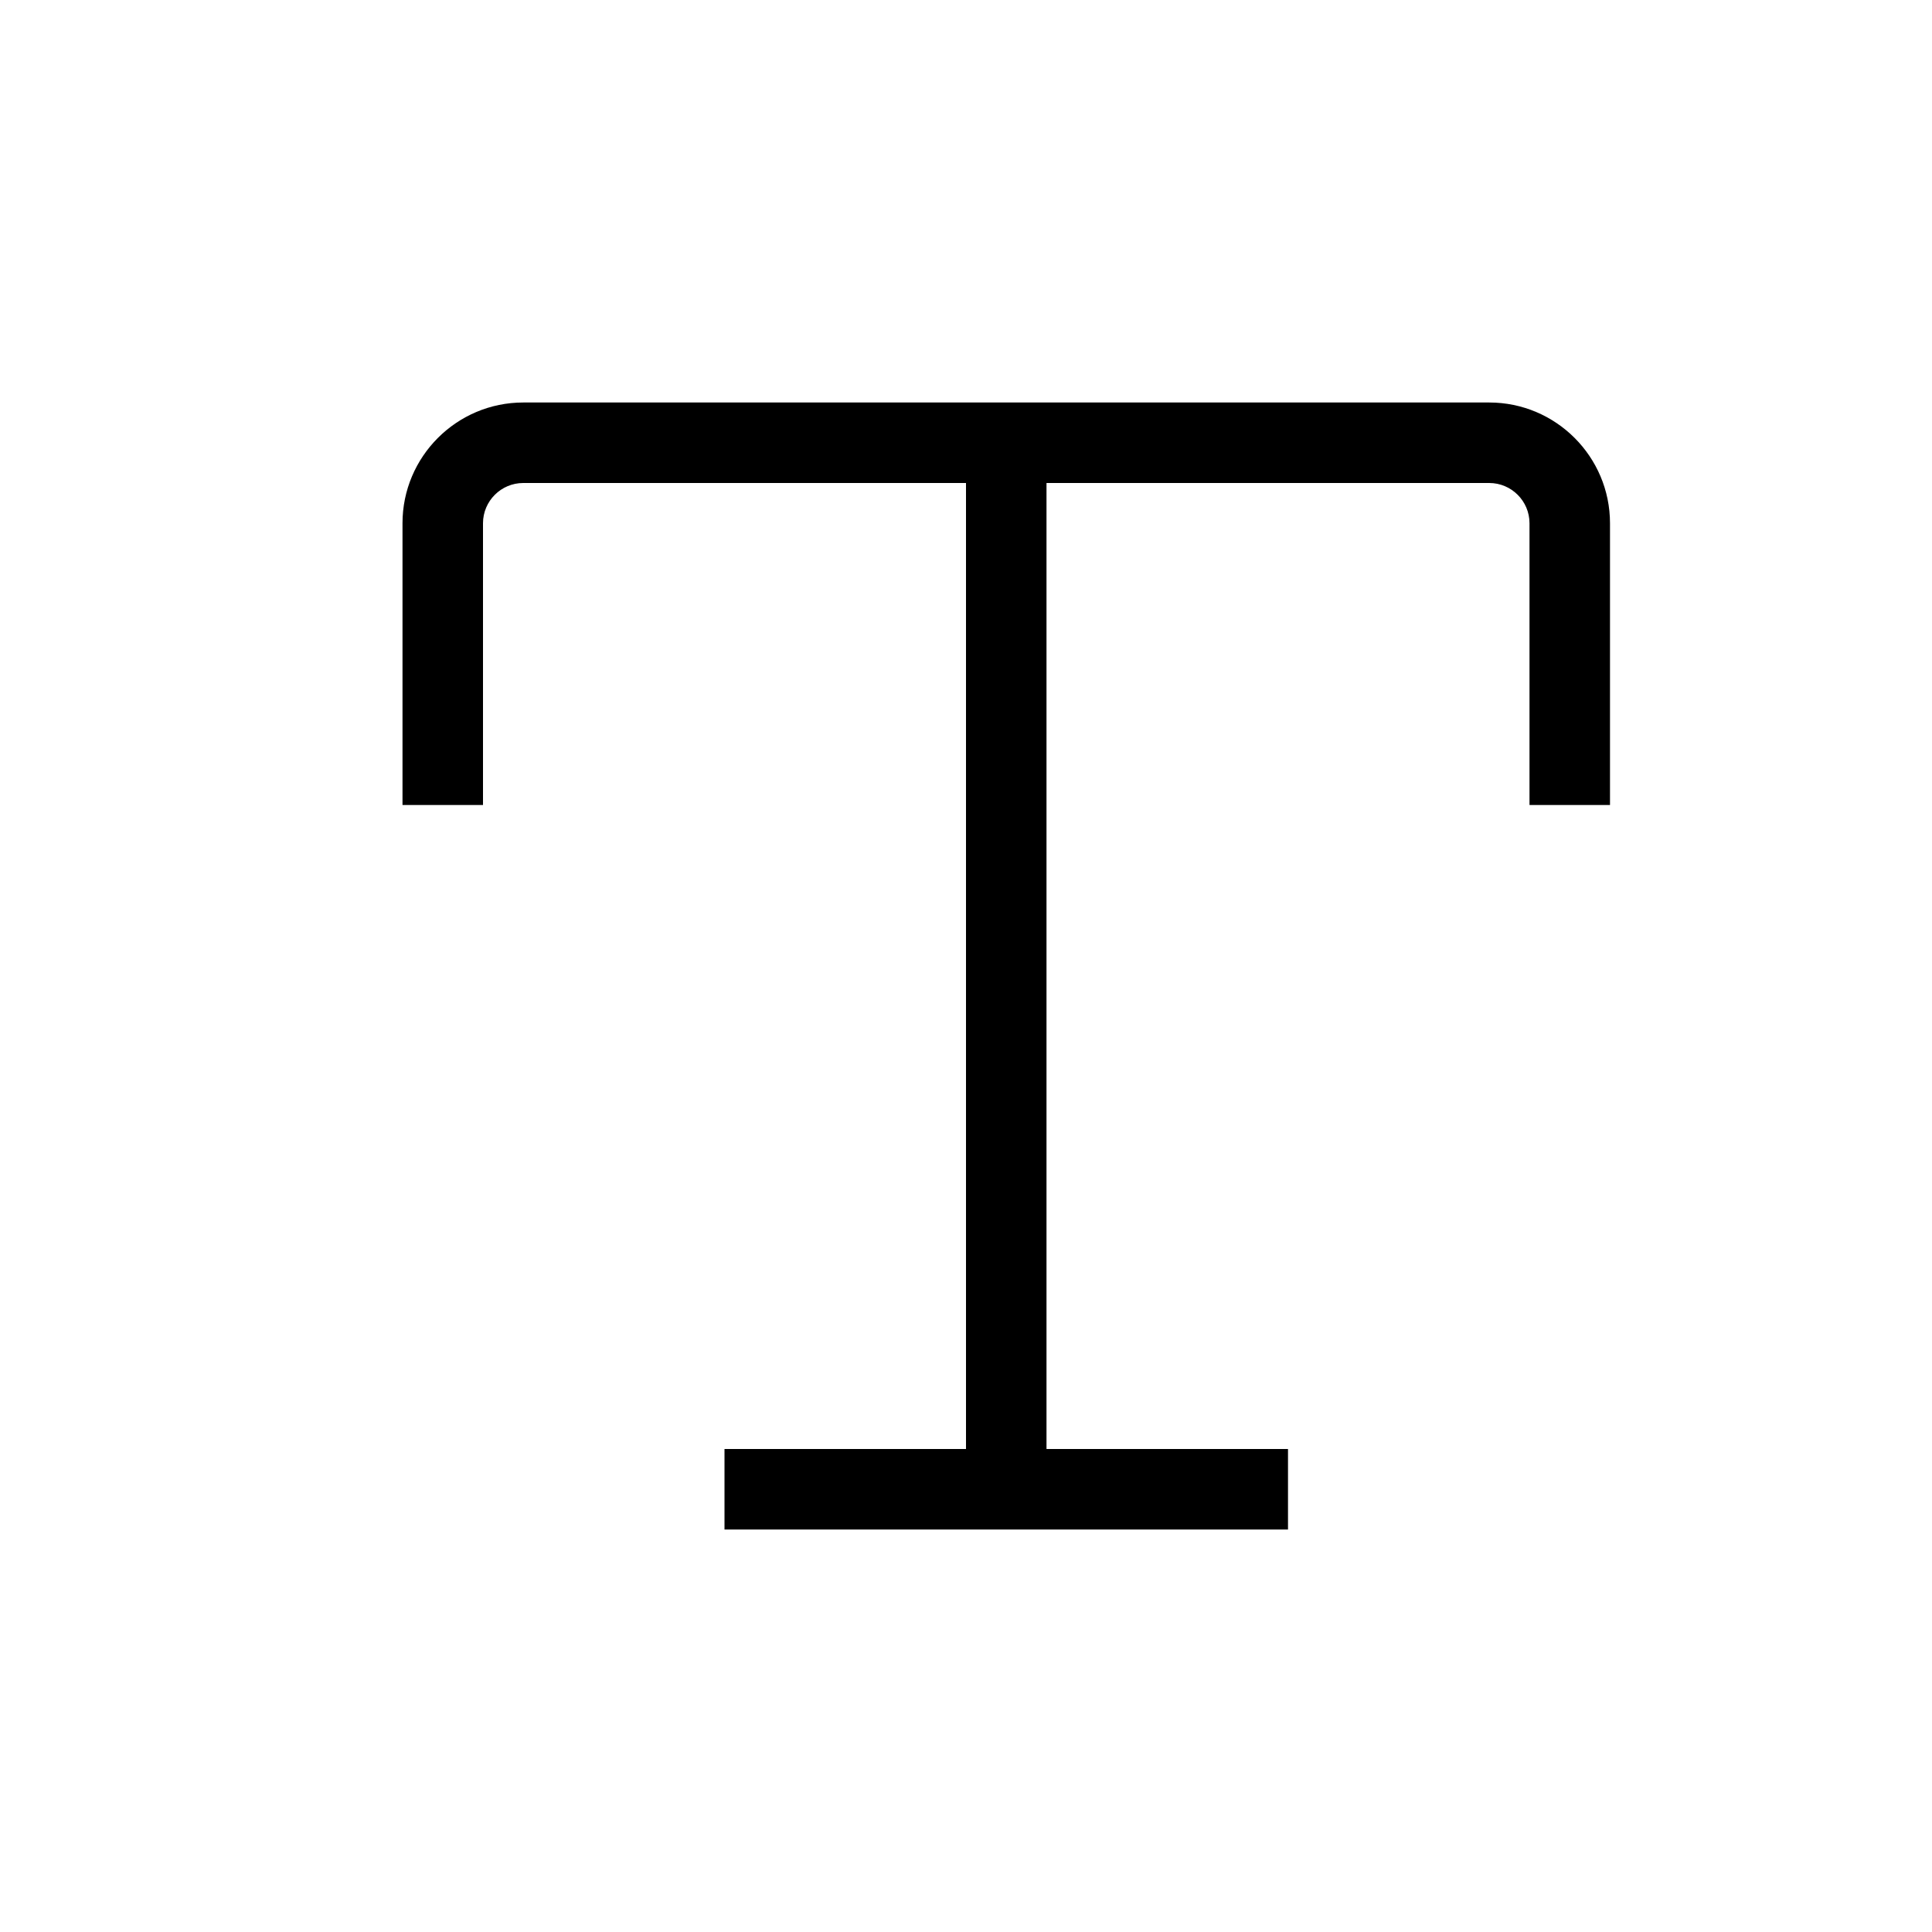
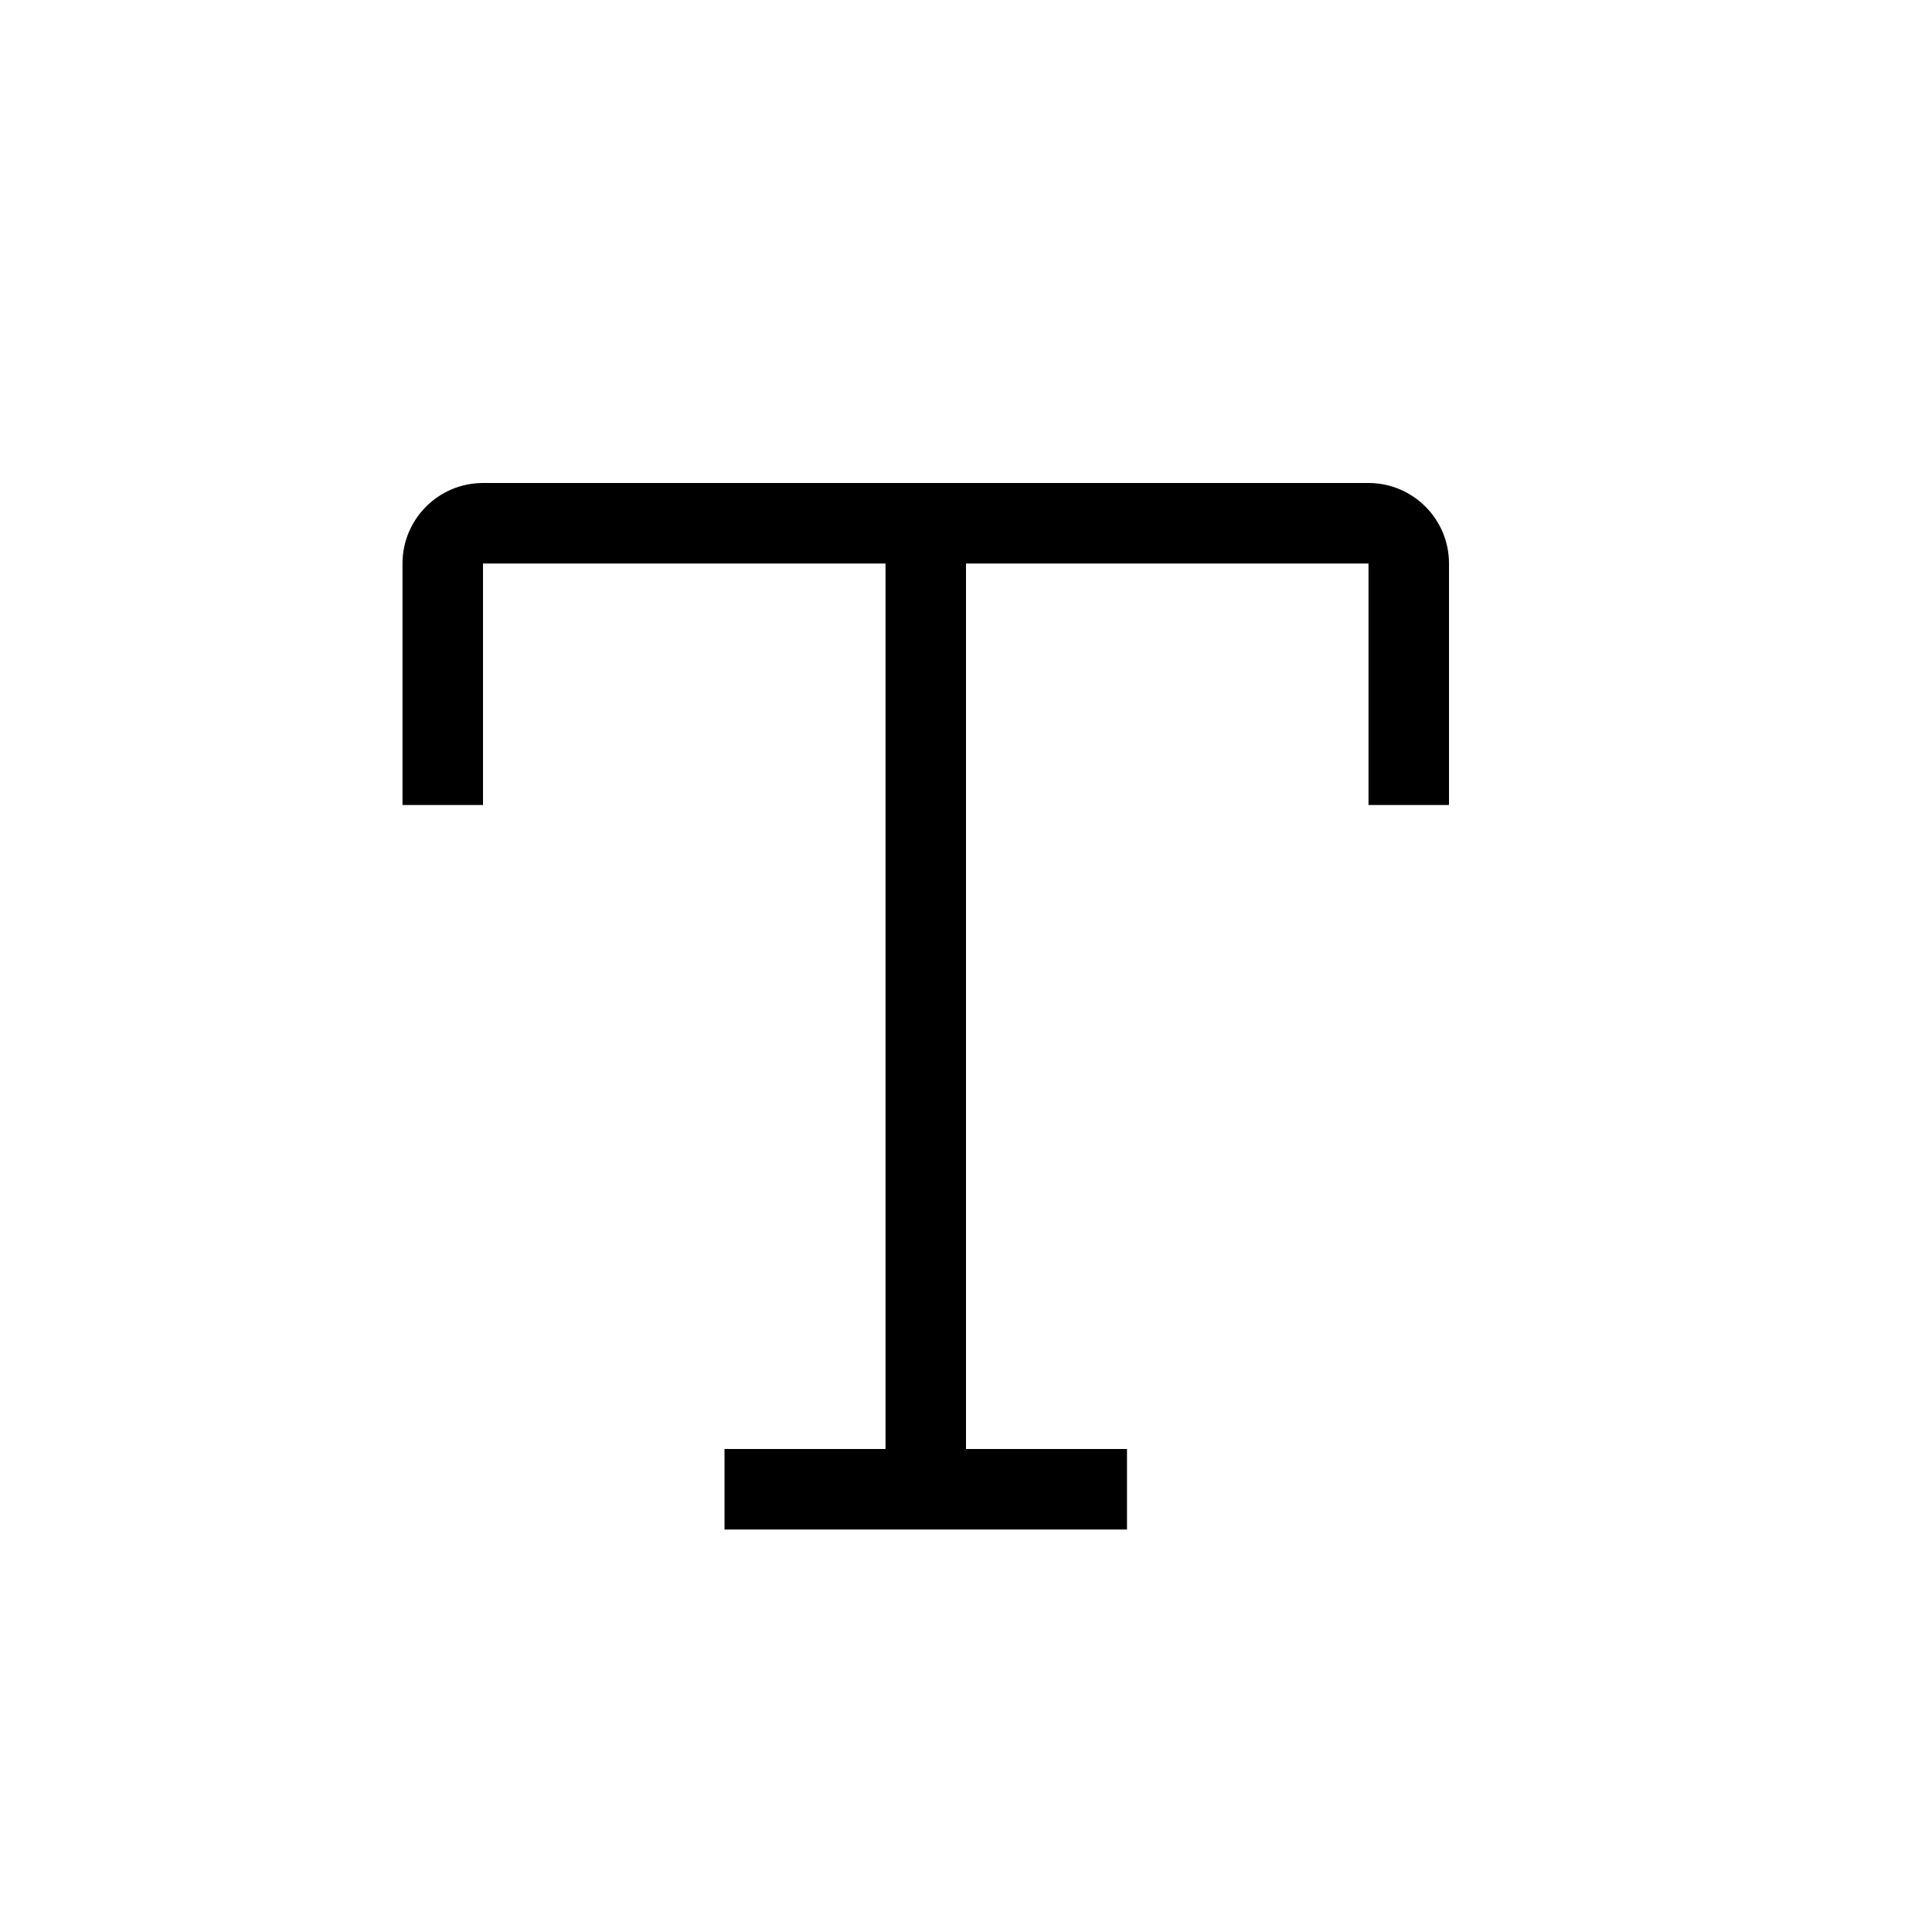
<svg xmlns="http://www.w3.org/2000/svg" width="24" height="24" viewBox="0 0 24 24">
-   <path d="M18.5,5 L13,5 L12,5 L6.5,5 C5.673,5 5,5.673 5,6.5 L5,10 L6,10 L6,6.5 C6,6.224 6.225,6 6.5,6 L12,6 L12,18 L9,18 L9,19 L16,19 L16,18 L13,18 L13,6 L18.5,6 C18.775,6 19,6.224 19,6.5 L19,10 L20,10 L20,6.5 C20,5.673 19.327,5 18.5,5" />
+   <path d="M18,10 L17,10 L17,7 L12,7 L12,18 L14,18 L14,19 L9,19 L9,18 L11,18 L11,7 L6,7 L6,10 L5,10 L5,7 C5,6.448 5.448,6 6,6 L17,6 C17.552,6 18,6.448 18,7 L18,10 Z" />
</svg>
